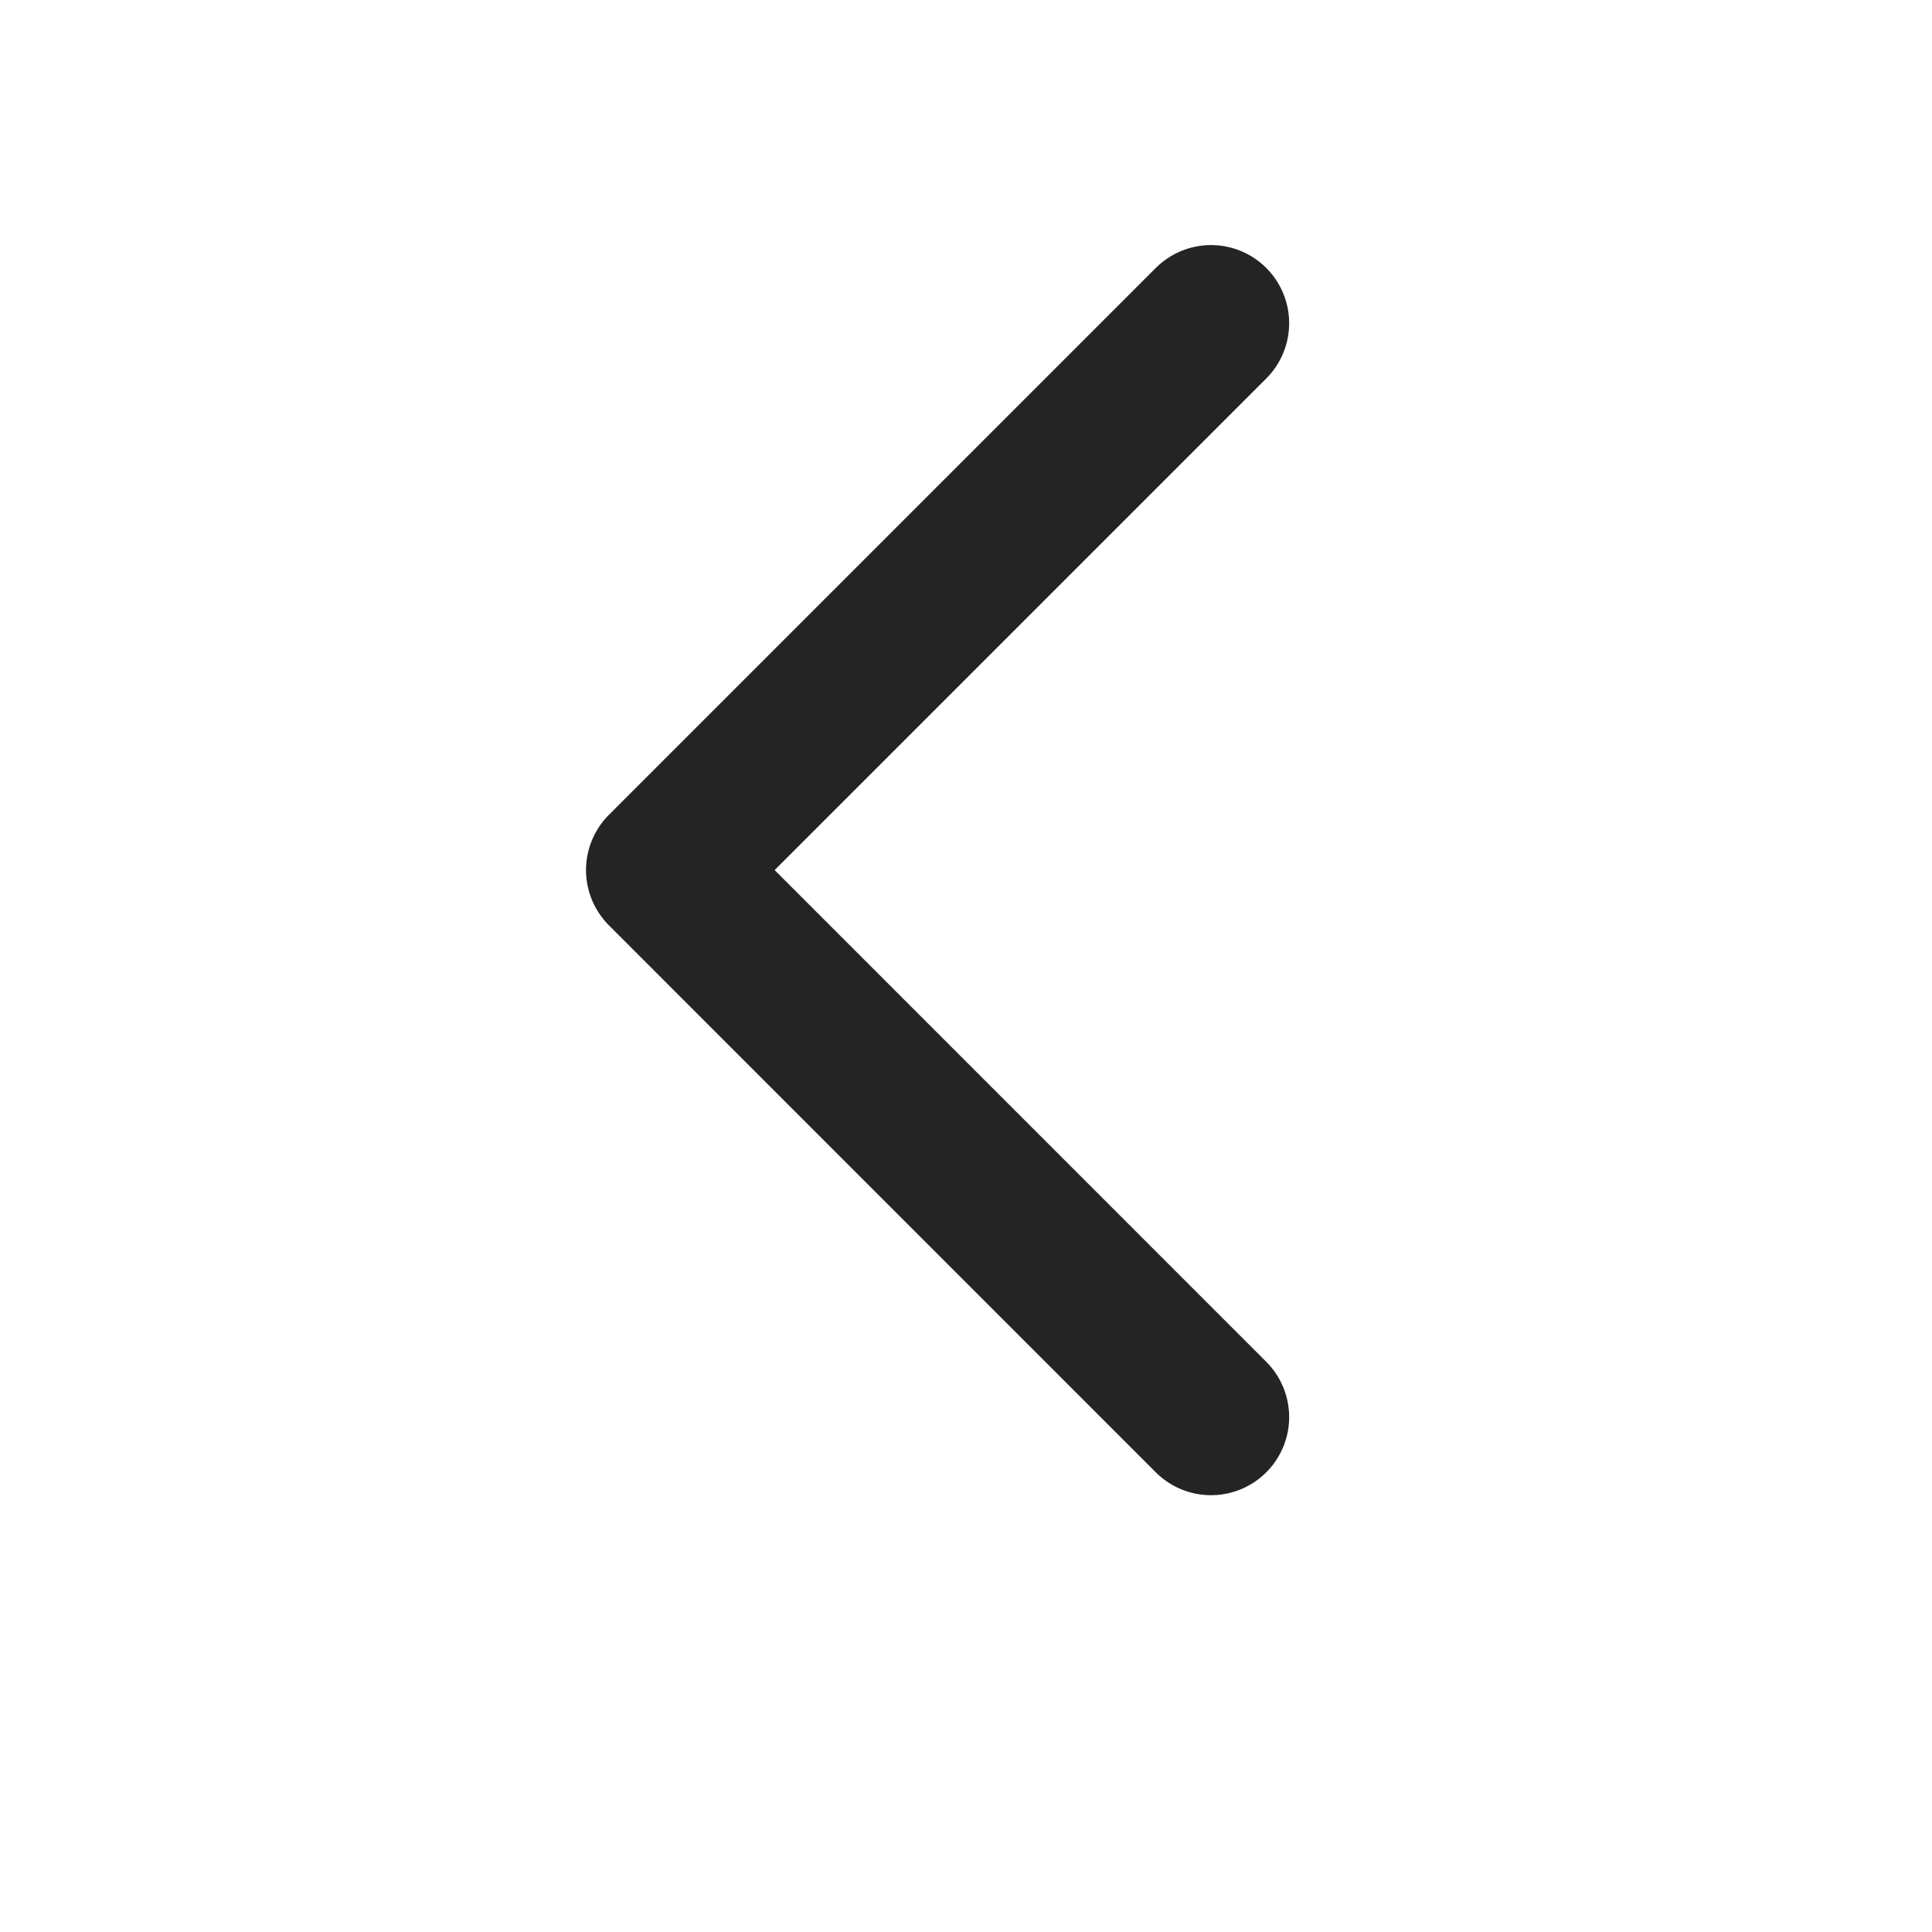
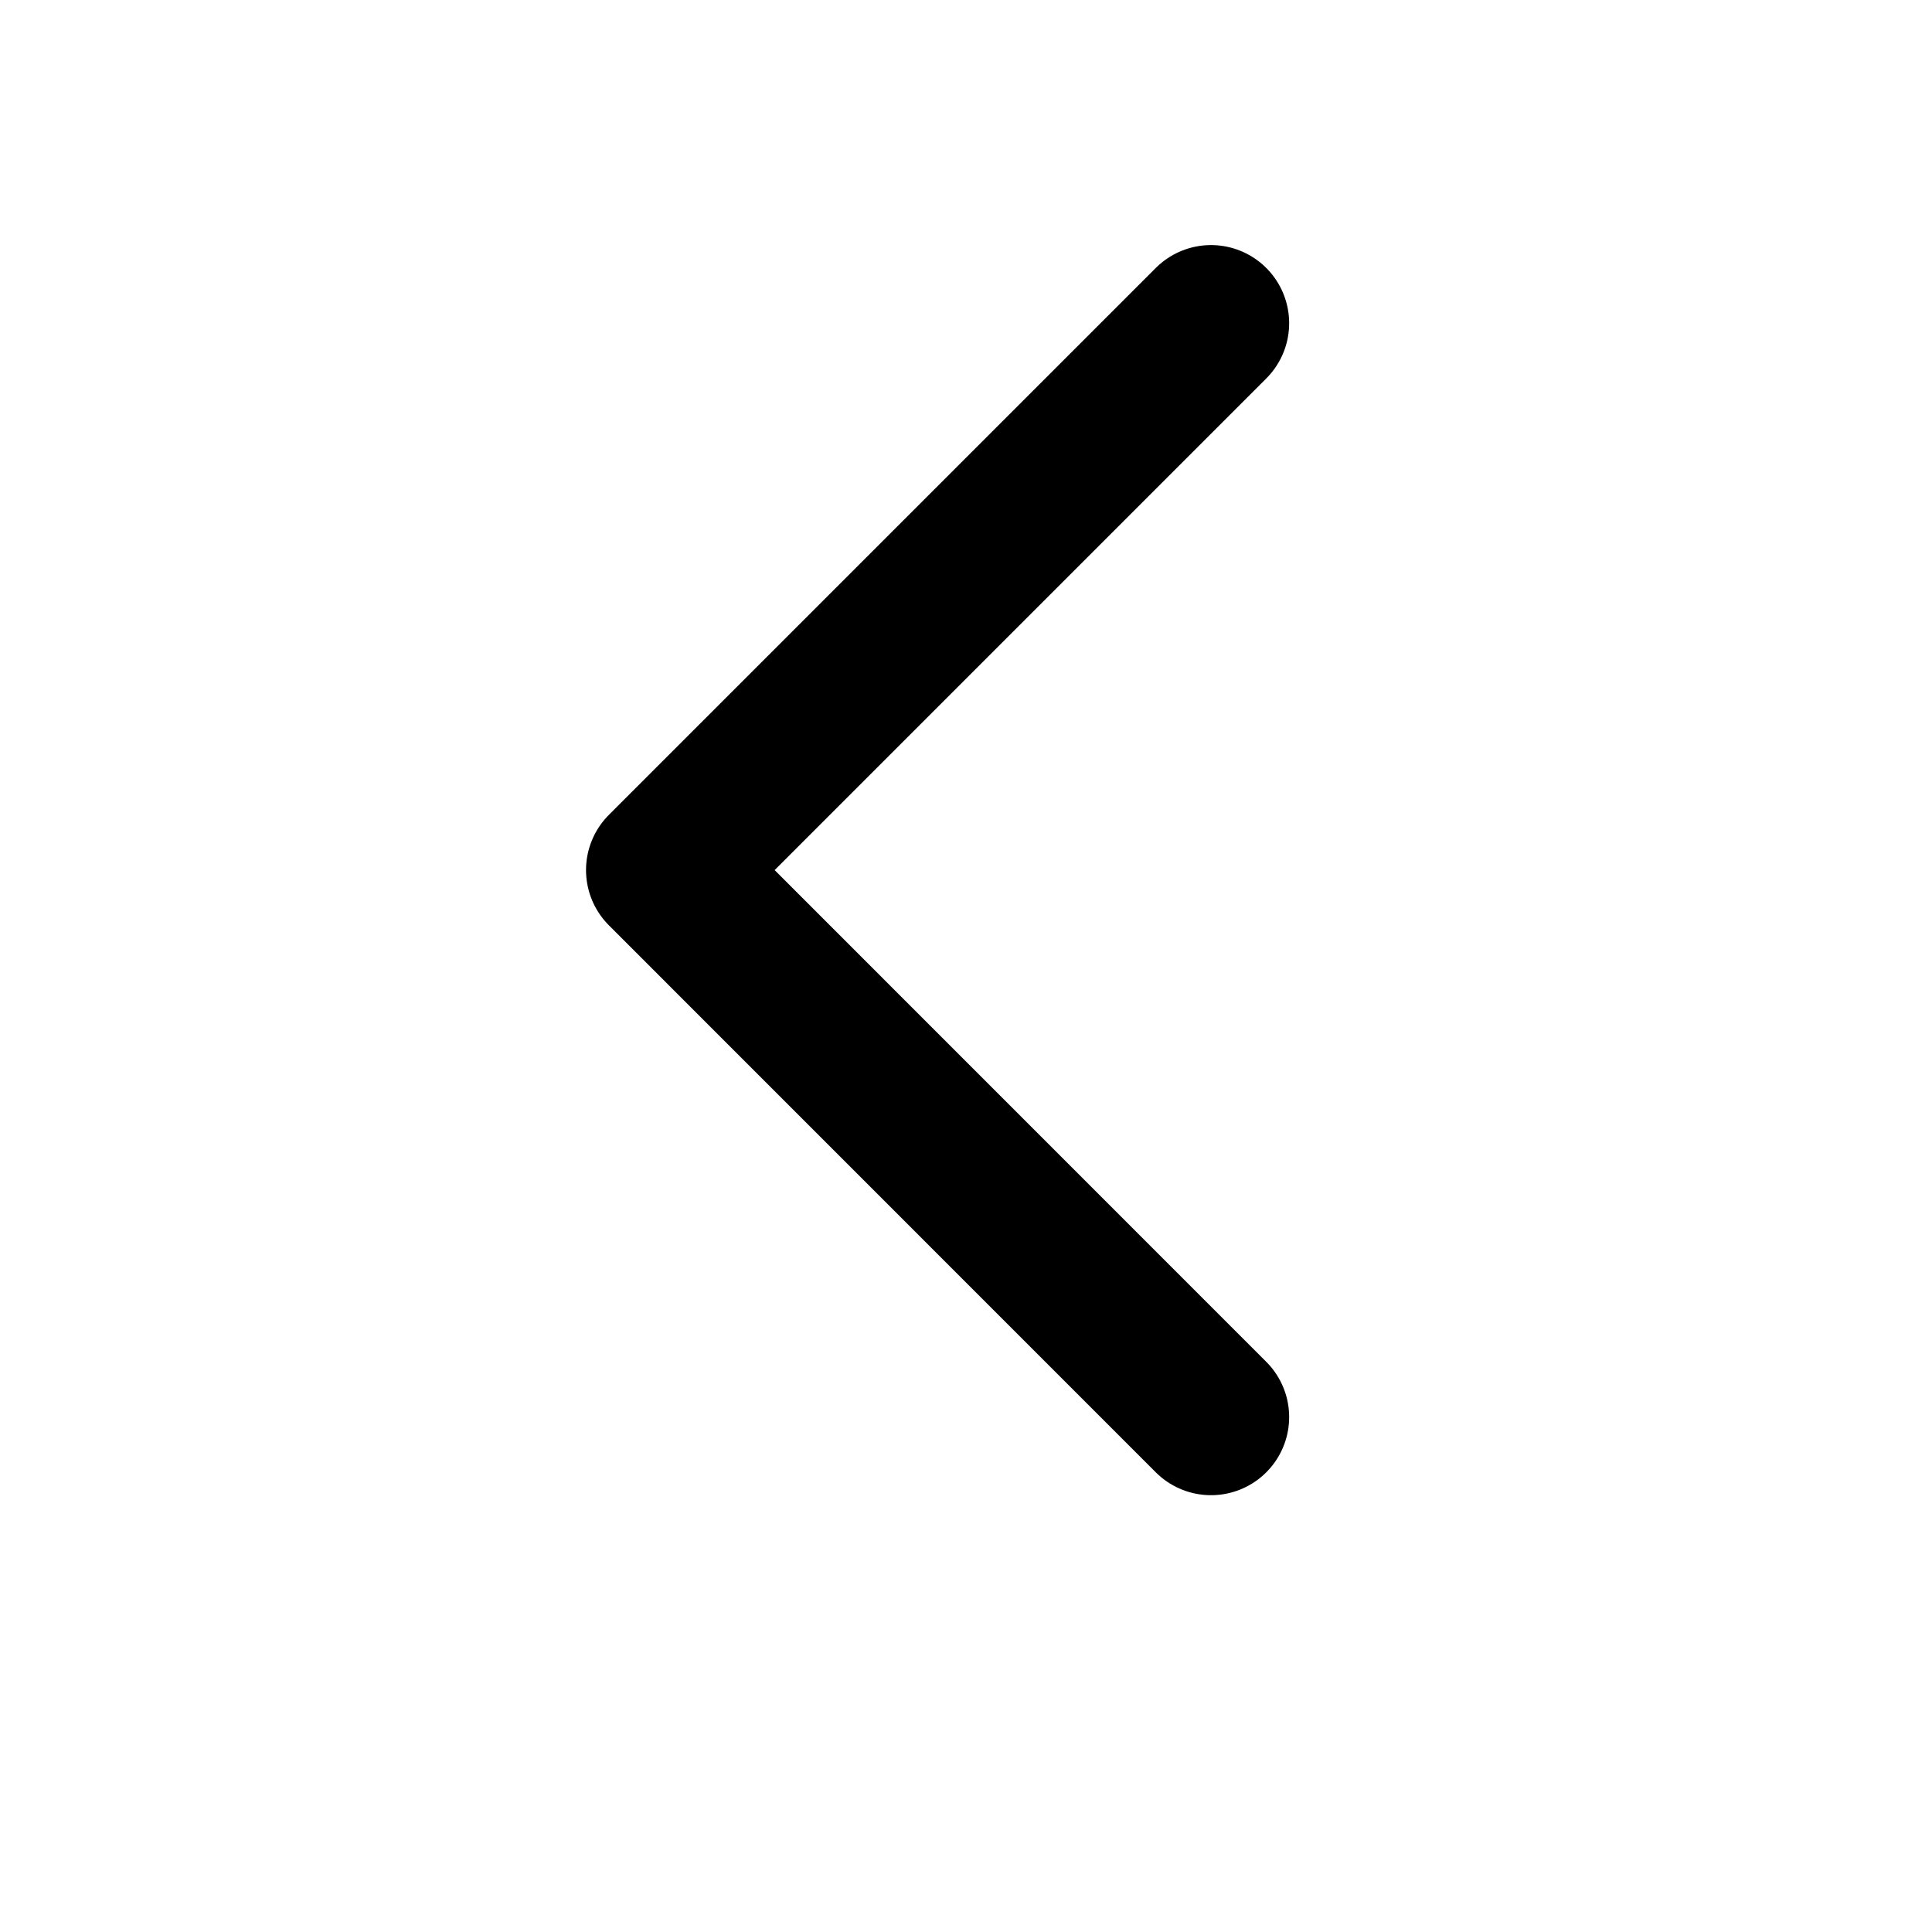
<svg xmlns="http://www.w3.org/2000/svg" width="17" height="17" viewBox="0 0 17 17" fill="none">
-   <path d="M10.656 12.469L5.844 7.656L10.656 2.844" stroke="#242424" stroke-width="1.375" stroke-linecap="round" stroke-linejoin="round" />
+   <path d="M10.656 12.469L5.844 7.656L10.656 2.844" stroke="currentColor" stroke-width="1.375" stroke-linecap="round" stroke-linejoin="round" />
</svg>
